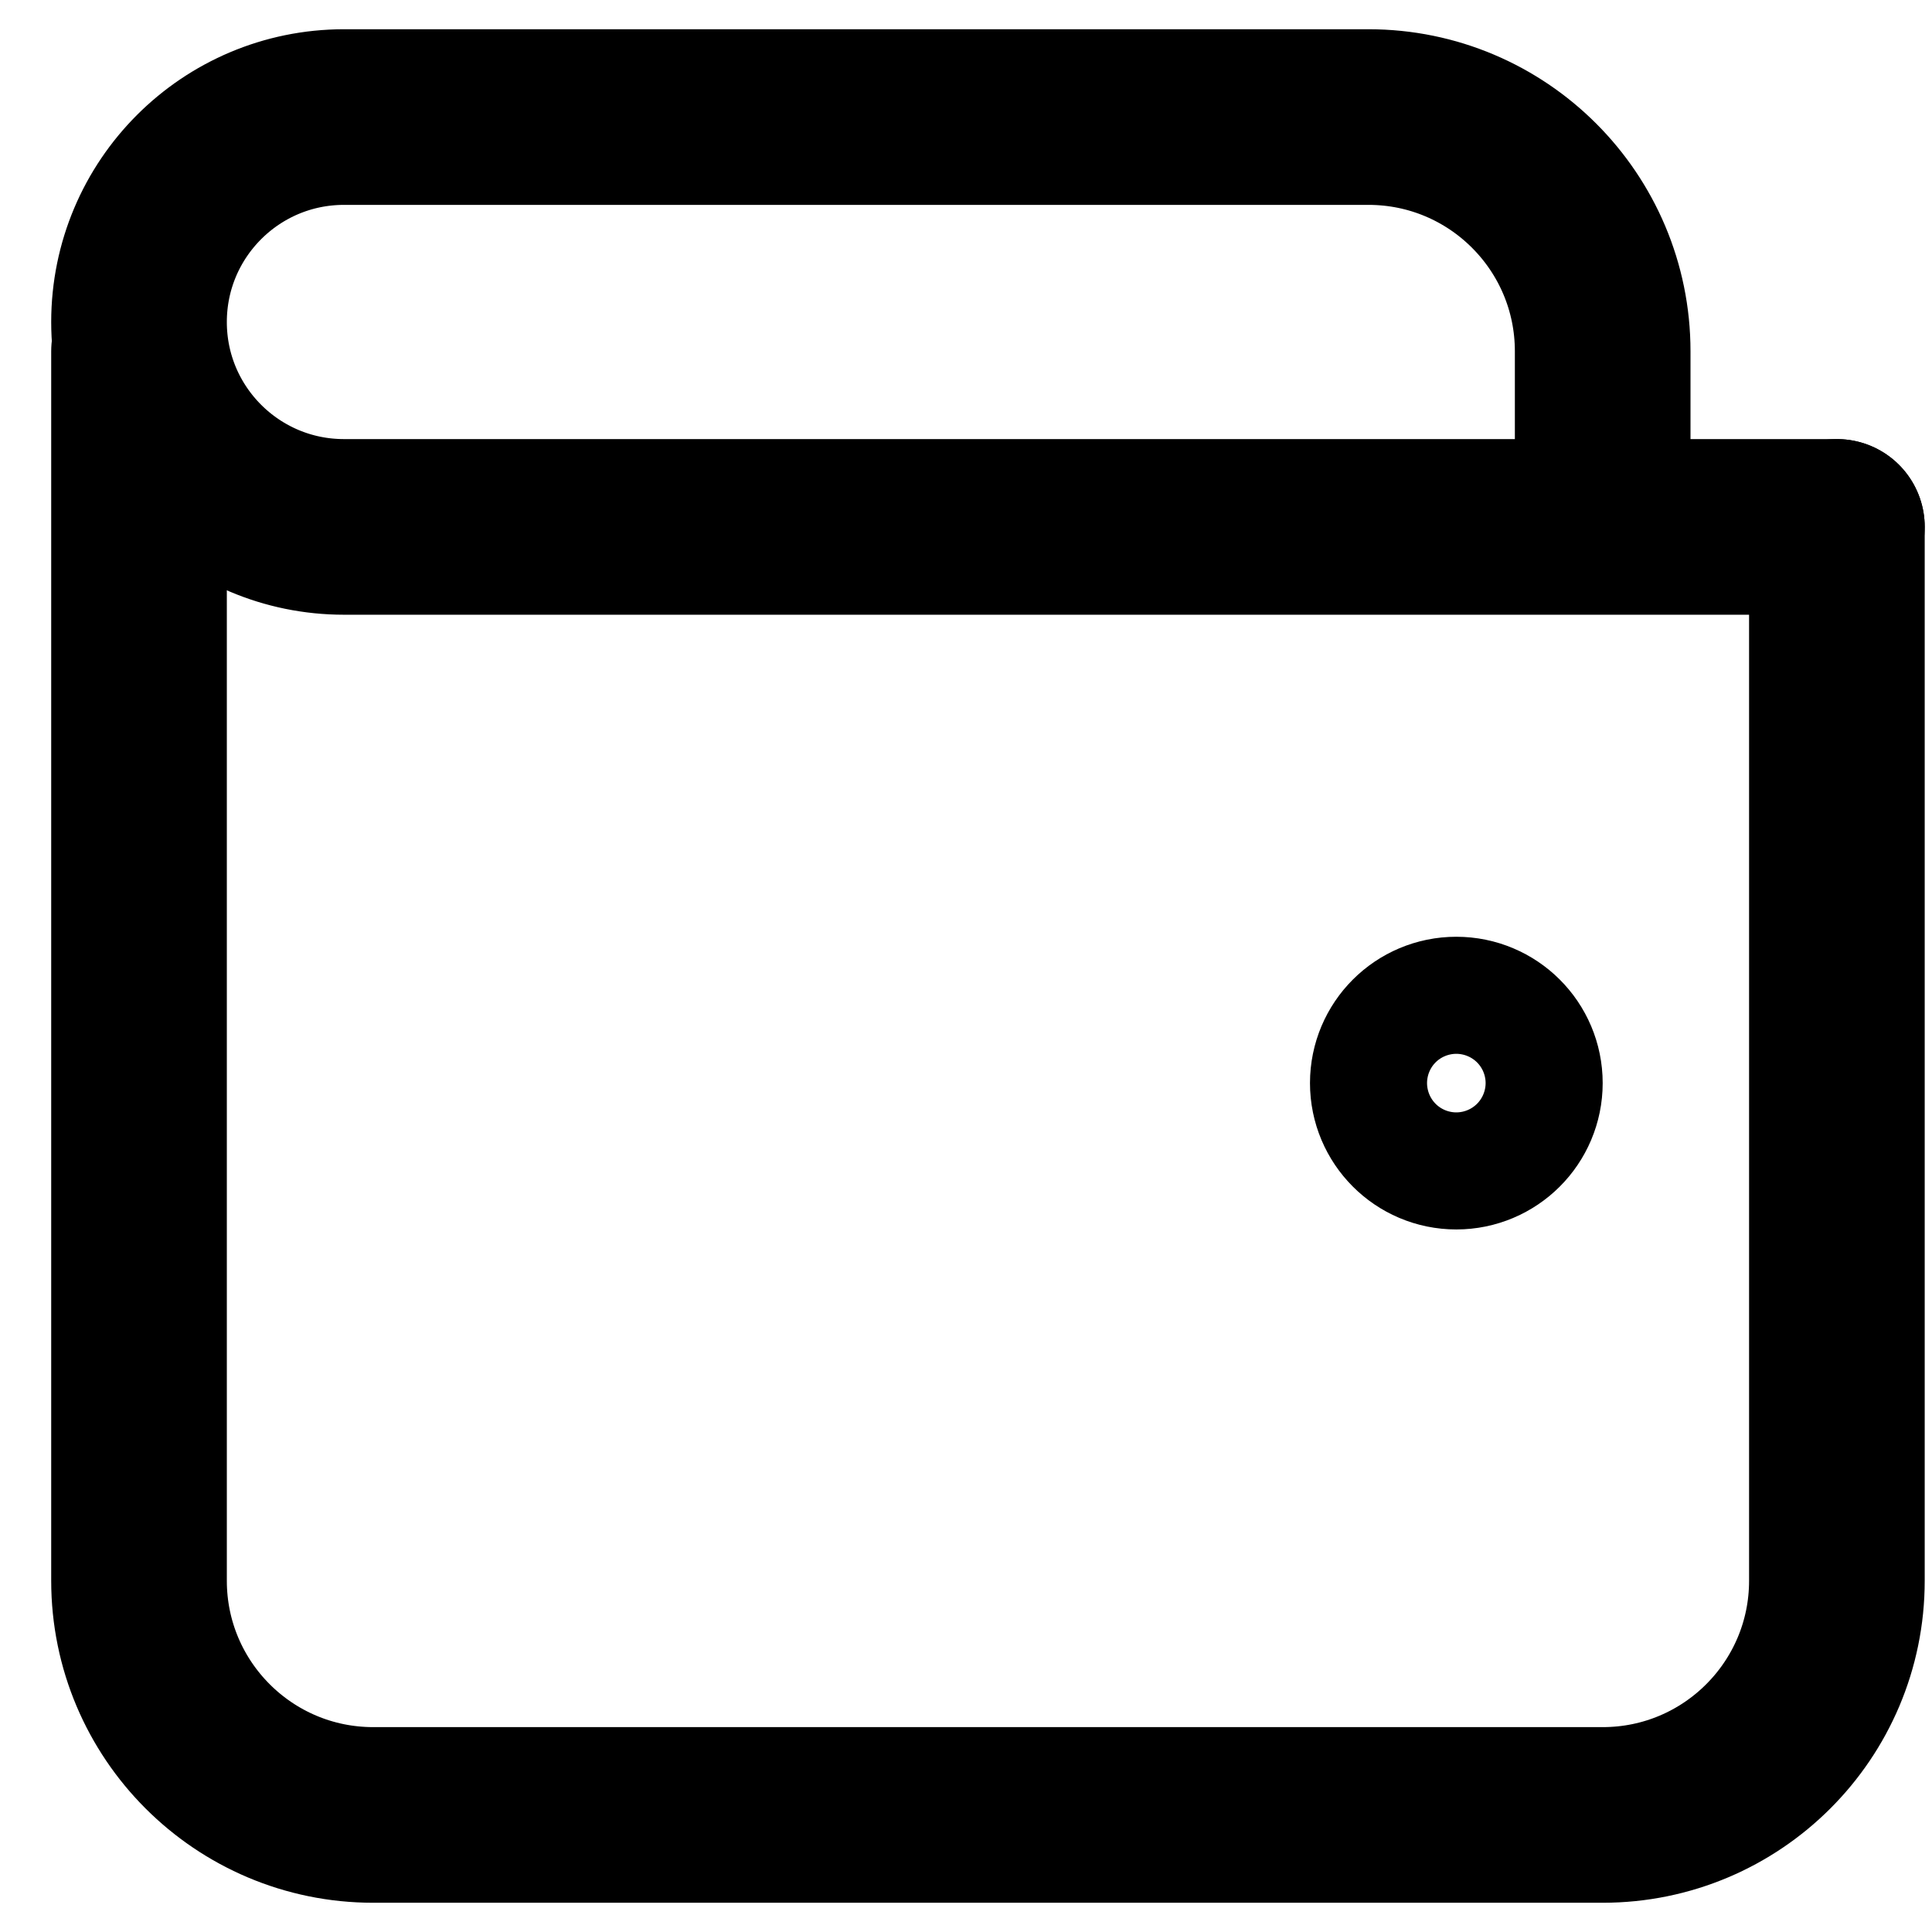
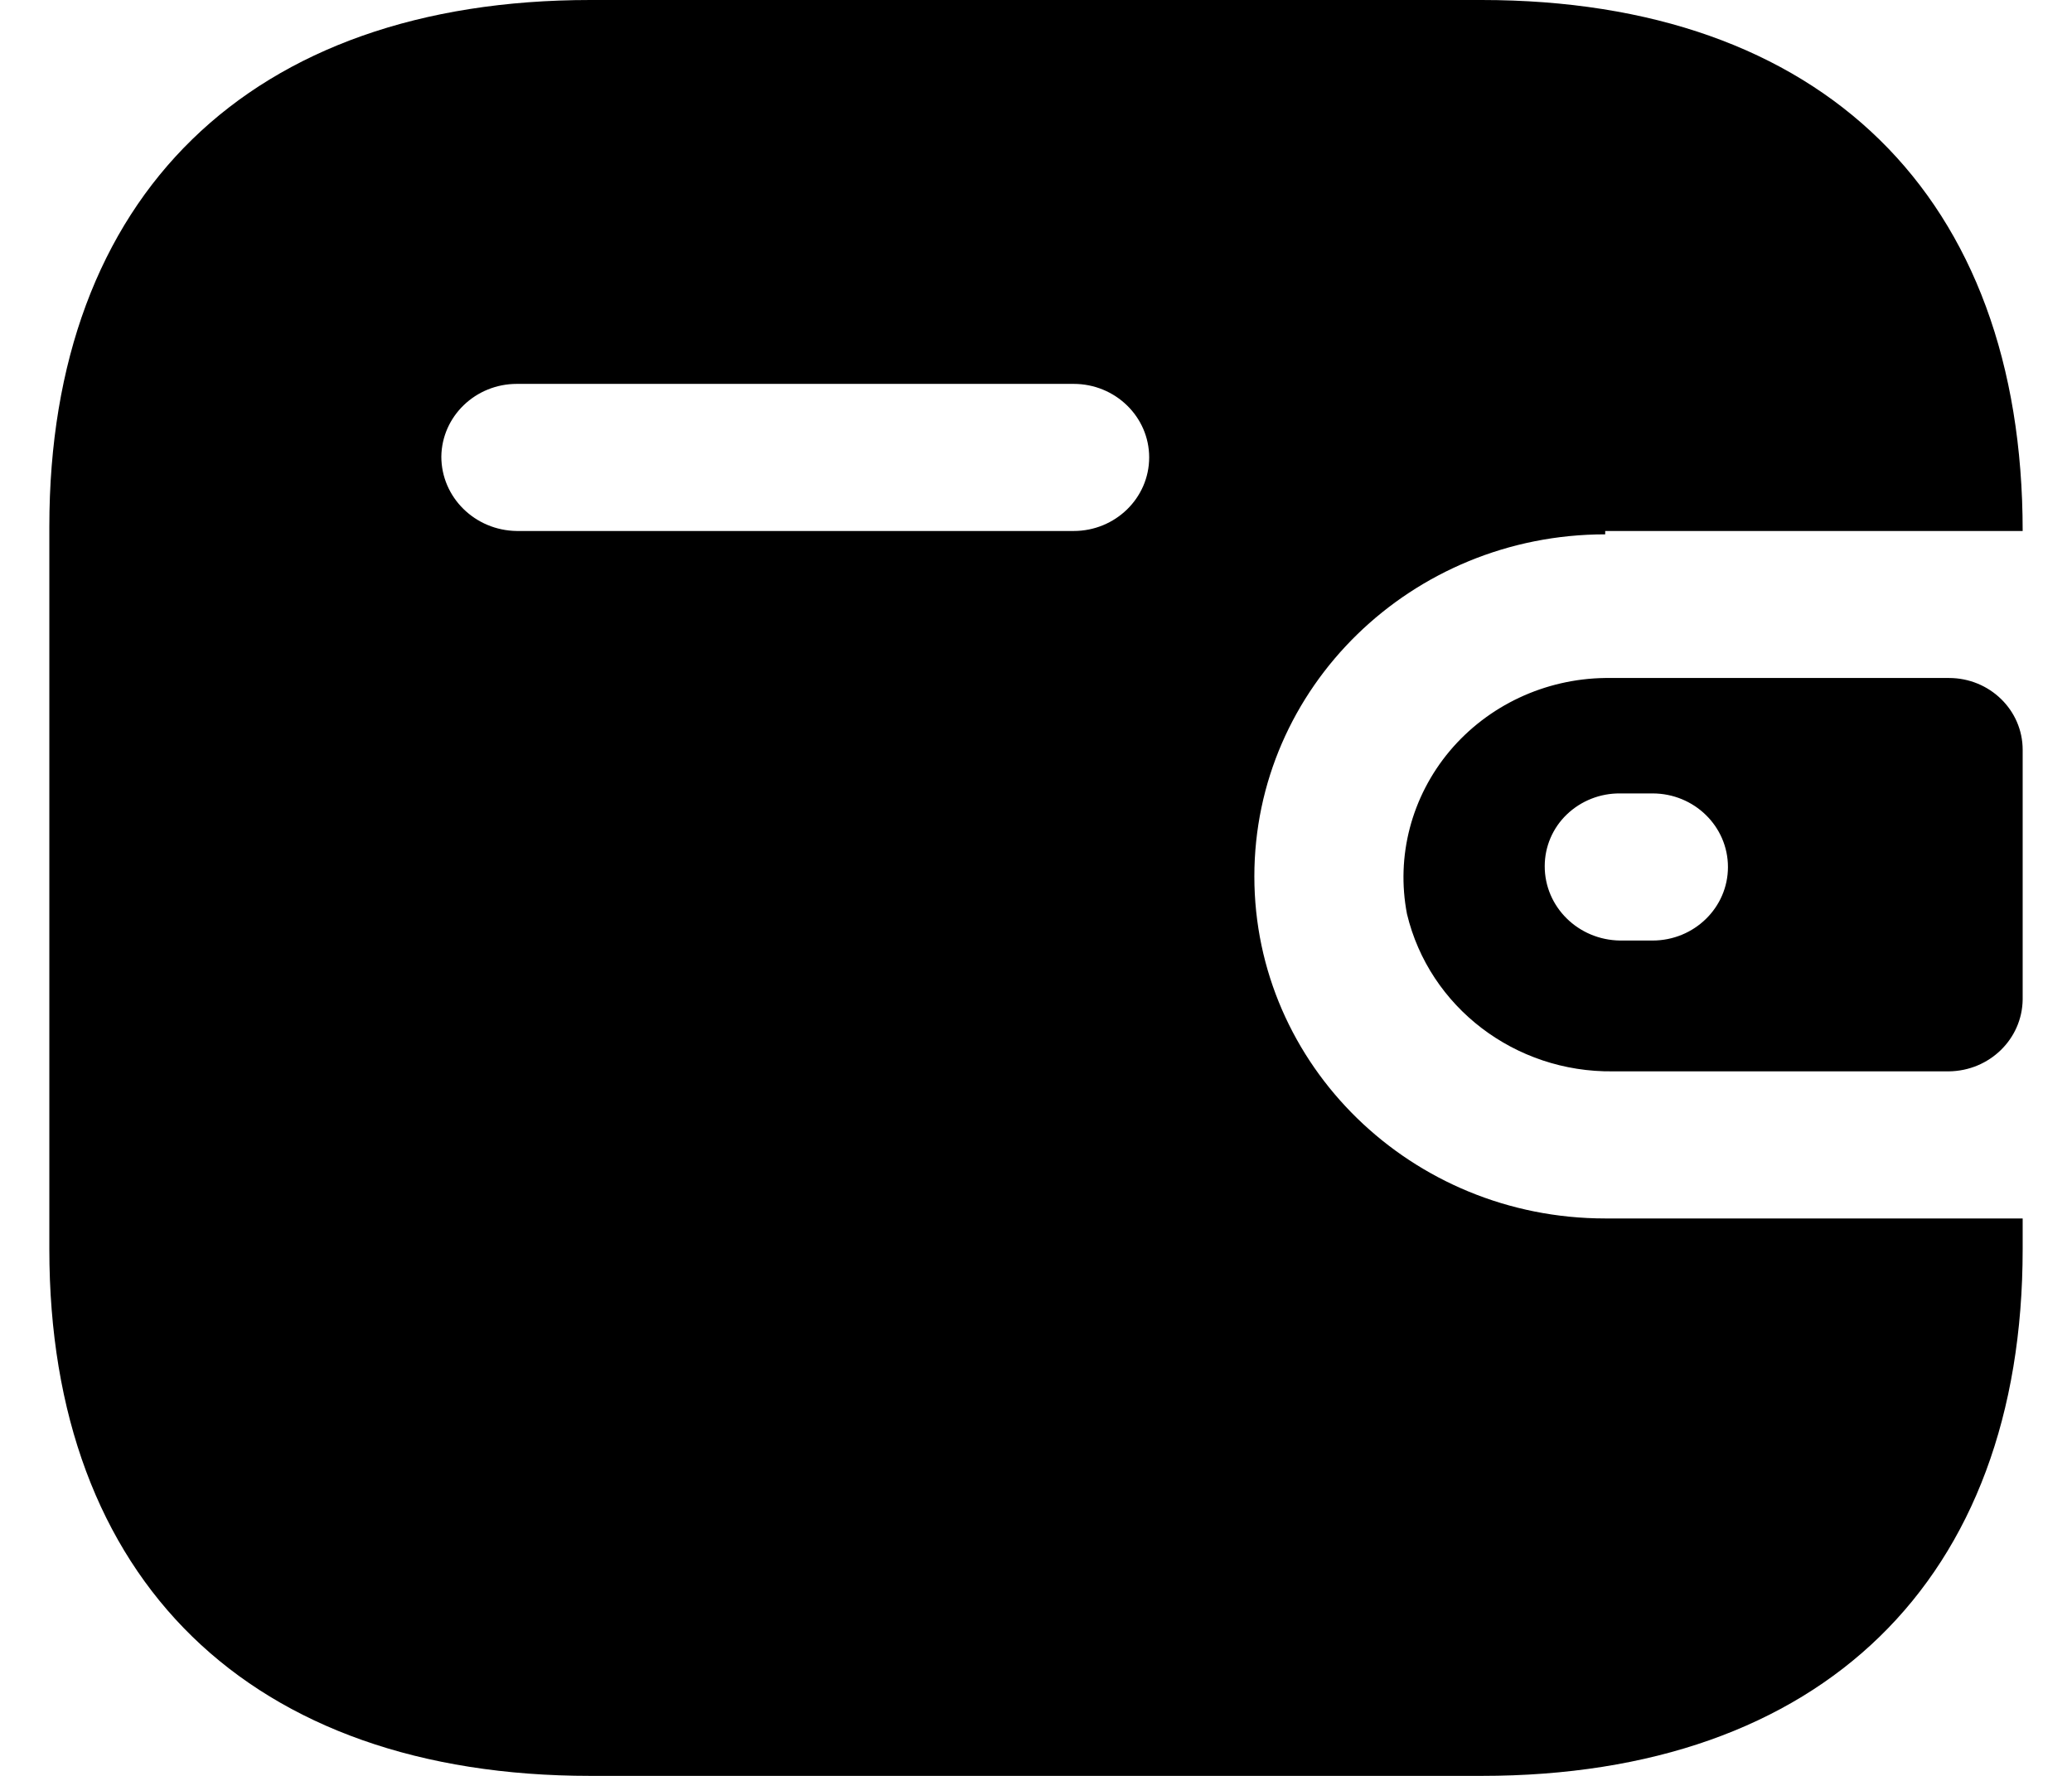
- <svg xmlns="http://www.w3.org/2000/svg" width="22" height="22" viewBox="0 0 22 22" fill="none">
-   <path d="M20.917 6V18C20.917 19.473 19.723 20.667 18.25 20.667H4.25C2.777 20.667 1.583 19.473 1.583 18V4" stroke="currentColor" stroke-width="2" stroke-linecap="round" stroke-linejoin="round" />
-   <path d="M17.25 12.333C17.25 12.701 16.951 13 16.583 13C16.215 13 15.917 12.701 15.917 12.333C15.917 11.965 16.215 11.667 16.583 11.667C16.951 11.667 17.25 11.965 17.25 12.333Z" stroke="currentColor" stroke-width="2" stroke-linecap="round" stroke-linejoin="round" />
-   <path d="M18.25 6H3.917C2.628 6 1.583 4.955 1.583 3.667C1.583 2.378 2.628 1.333 3.917 1.333H15.583C17.056 1.333 18.25 2.527 18.25 4V6ZM18.25 6H20.917" stroke="currentColor" stroke-width="2" stroke-linecap="round" stroke-linejoin="round" />
+ <svg xmlns="http://www.w3.org/2000/svg" viewBox="0 0 21 18" fill="none">
+   <path d="M15.016 0C18.464 0 20.5 1.985 20.5 5.382H16.269V5.416C14.305 5.416 12.713 6.968 12.713 8.883C12.713 10.797 14.305 12.35 16.269 12.35H20.5V12.662C20.5 16.015 18.464 18 15.016 18H5.984C2.536 18 0.5 16.015 0.5 12.662V5.338C0.5 1.985 2.536 0 5.984 0H15.016ZM19.753 6.872C20.166 6.872 20.5 7.198 20.5 7.6V10.131C20.495 10.531 20.164 10.854 19.753 10.859H16.349C15.355 10.872 14.486 10.208 14.26 9.264C14.147 8.678 14.306 8.074 14.693 7.612C15.081 7.151 15.657 6.88 16.269 6.872H19.753ZM16.749 8.042H16.42C16.218 8.04 16.024 8.117 15.88 8.255C15.736 8.393 15.656 8.582 15.656 8.779C15.655 9.192 15.996 9.528 16.42 9.533H16.749C17.171 9.533 17.513 9.199 17.513 8.788C17.513 8.376 17.171 8.042 16.749 8.042ZM10.882 3.891H5.238C4.819 3.891 4.478 4.22 4.473 4.628C4.473 5.041 4.814 5.377 5.238 5.382H10.882C11.304 5.382 11.647 5.048 11.647 4.636C11.647 4.225 11.304 3.891 10.882 3.891Z" fill="currentColor" />
</svg>
